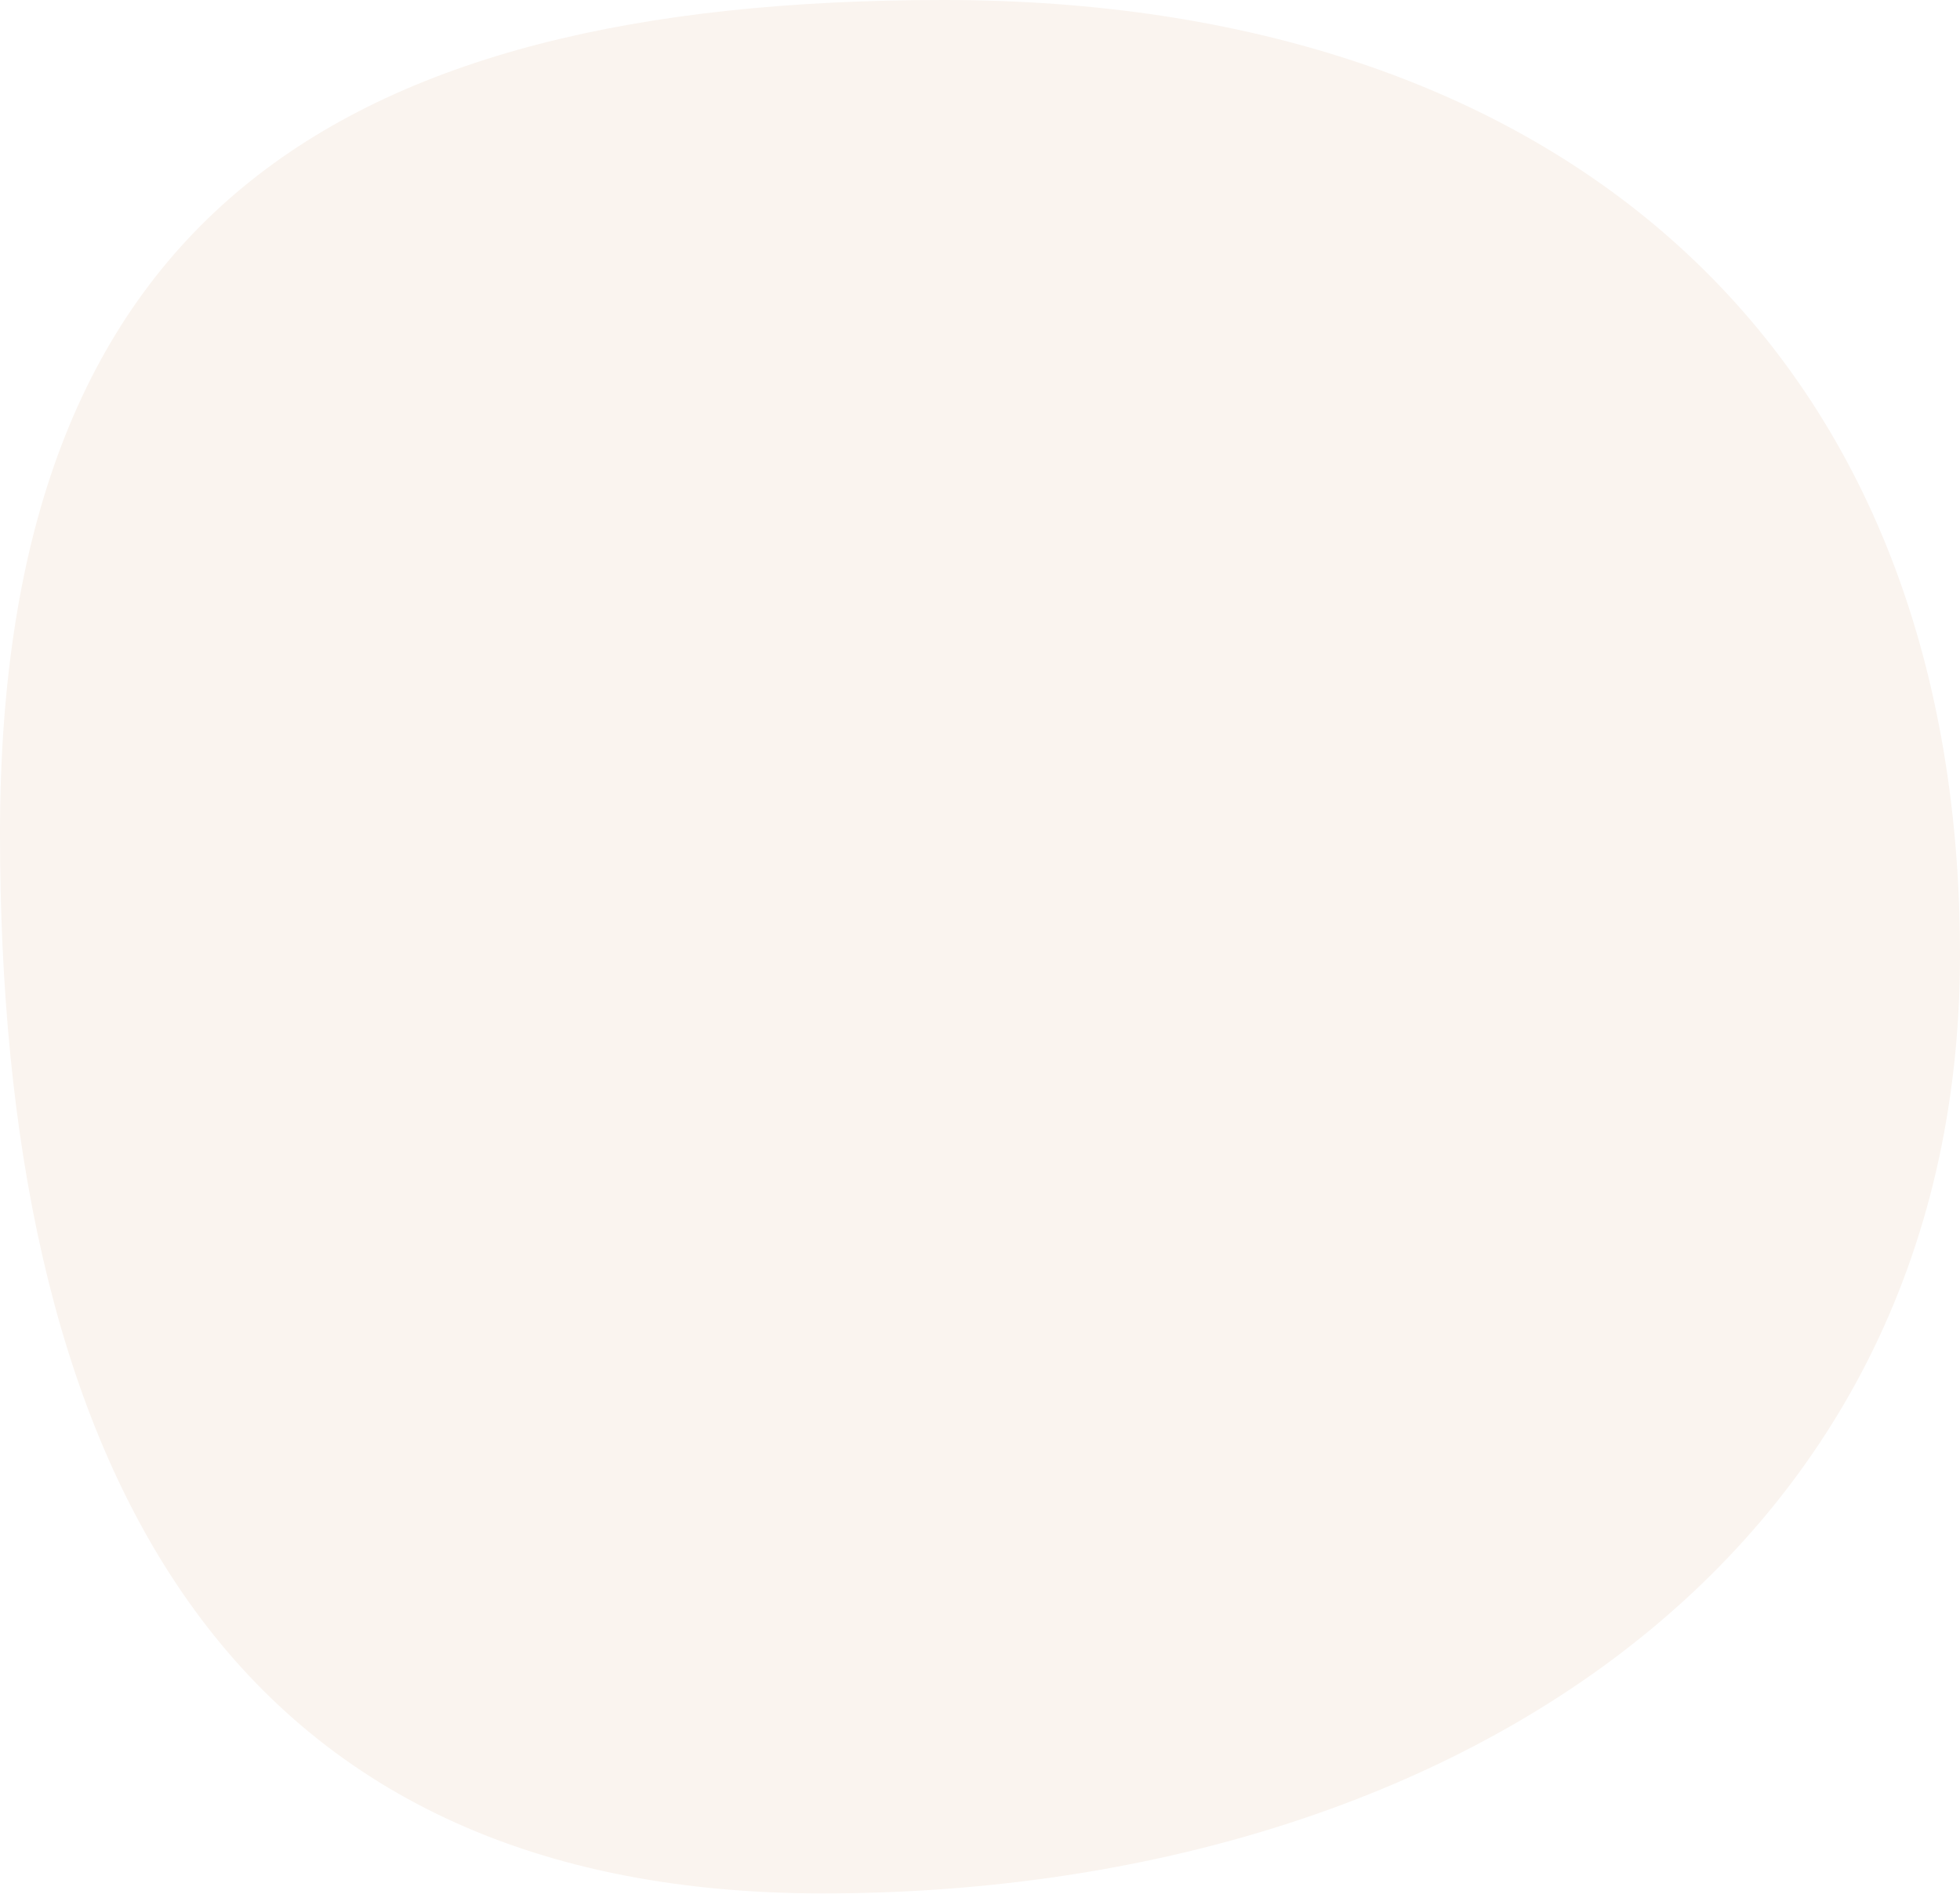
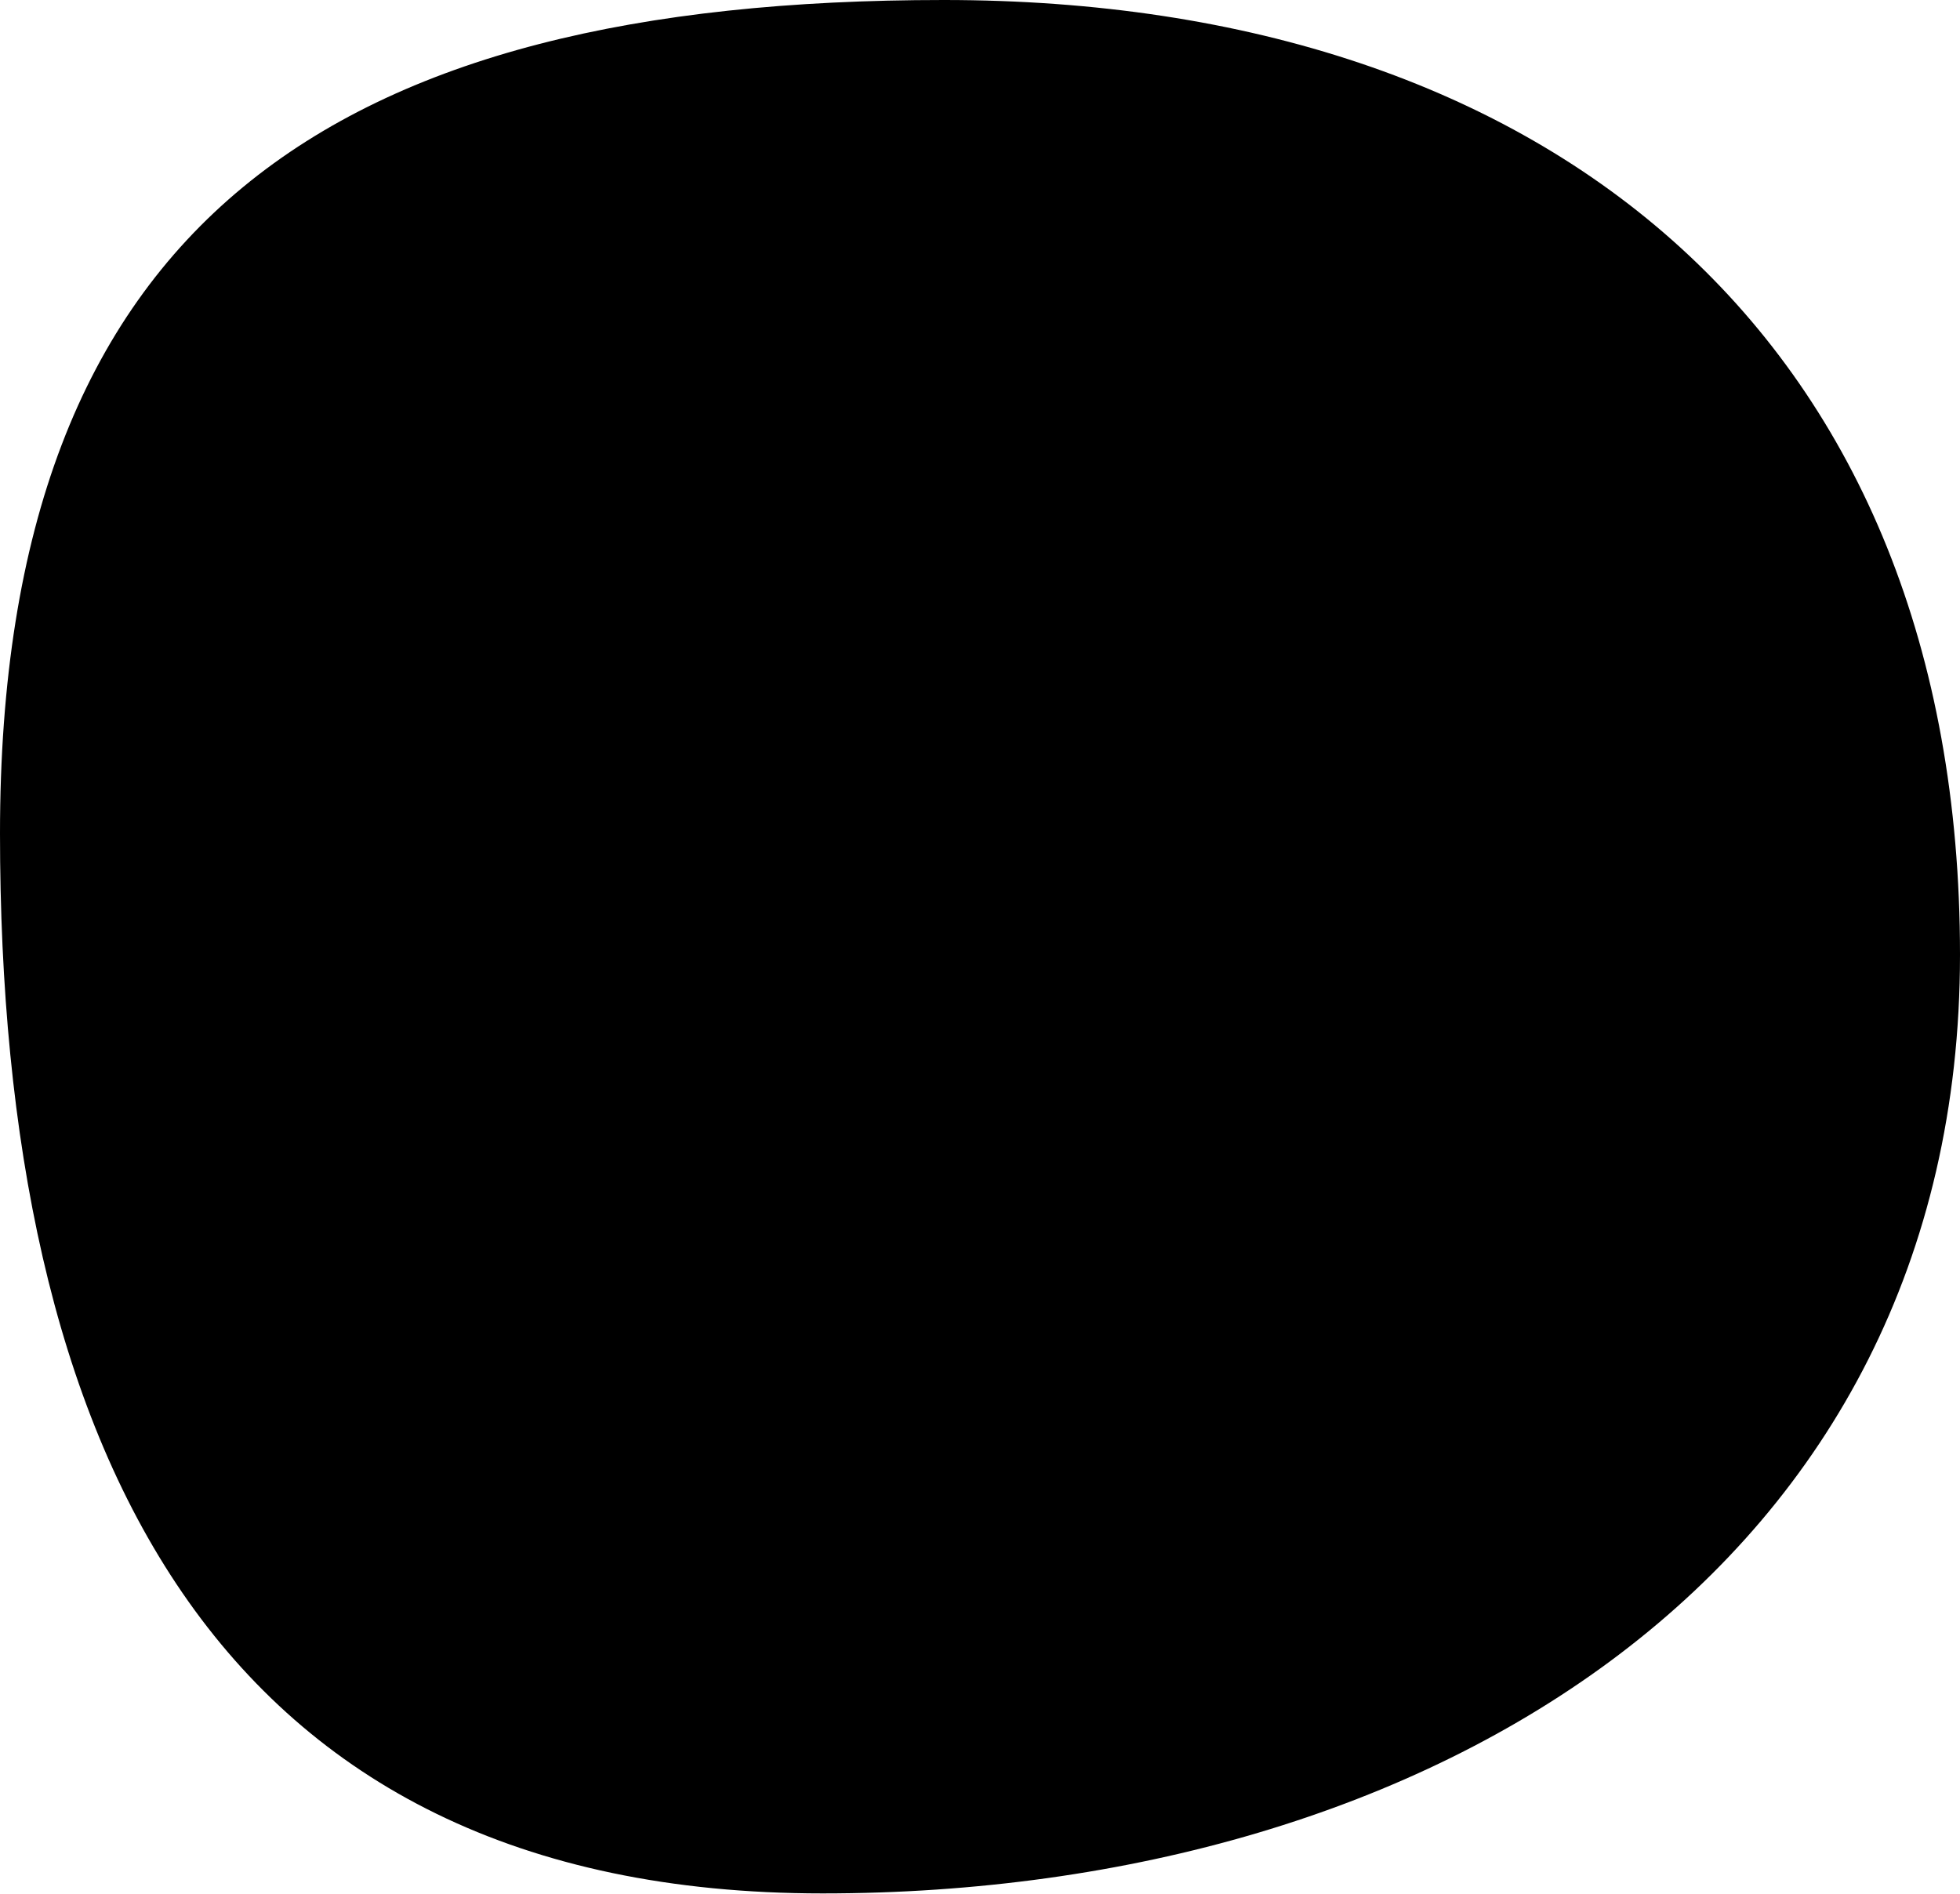
<svg xmlns="http://www.w3.org/2000/svg" width="236" height="228" viewBox="0 0 236 228">
  <g>
    <g>
-       <path fill="#faf4ef" d="M0 100.359C0 174.082 25.578 228 99.062 228 172.545 228 236 188.697 236 114.974S187.113 0 113.63 0C40.146 0 0 26.636 0 100.359z" />
+       <path fill="currentColor" d="M0 100.359C0 174.082 25.578 228 99.062 228 172.545 228 236 188.697 236 114.974S187.113 0 113.63 0C40.146 0 0 26.636 0 100.359z" />
    </g>
  </g>
</svg>
